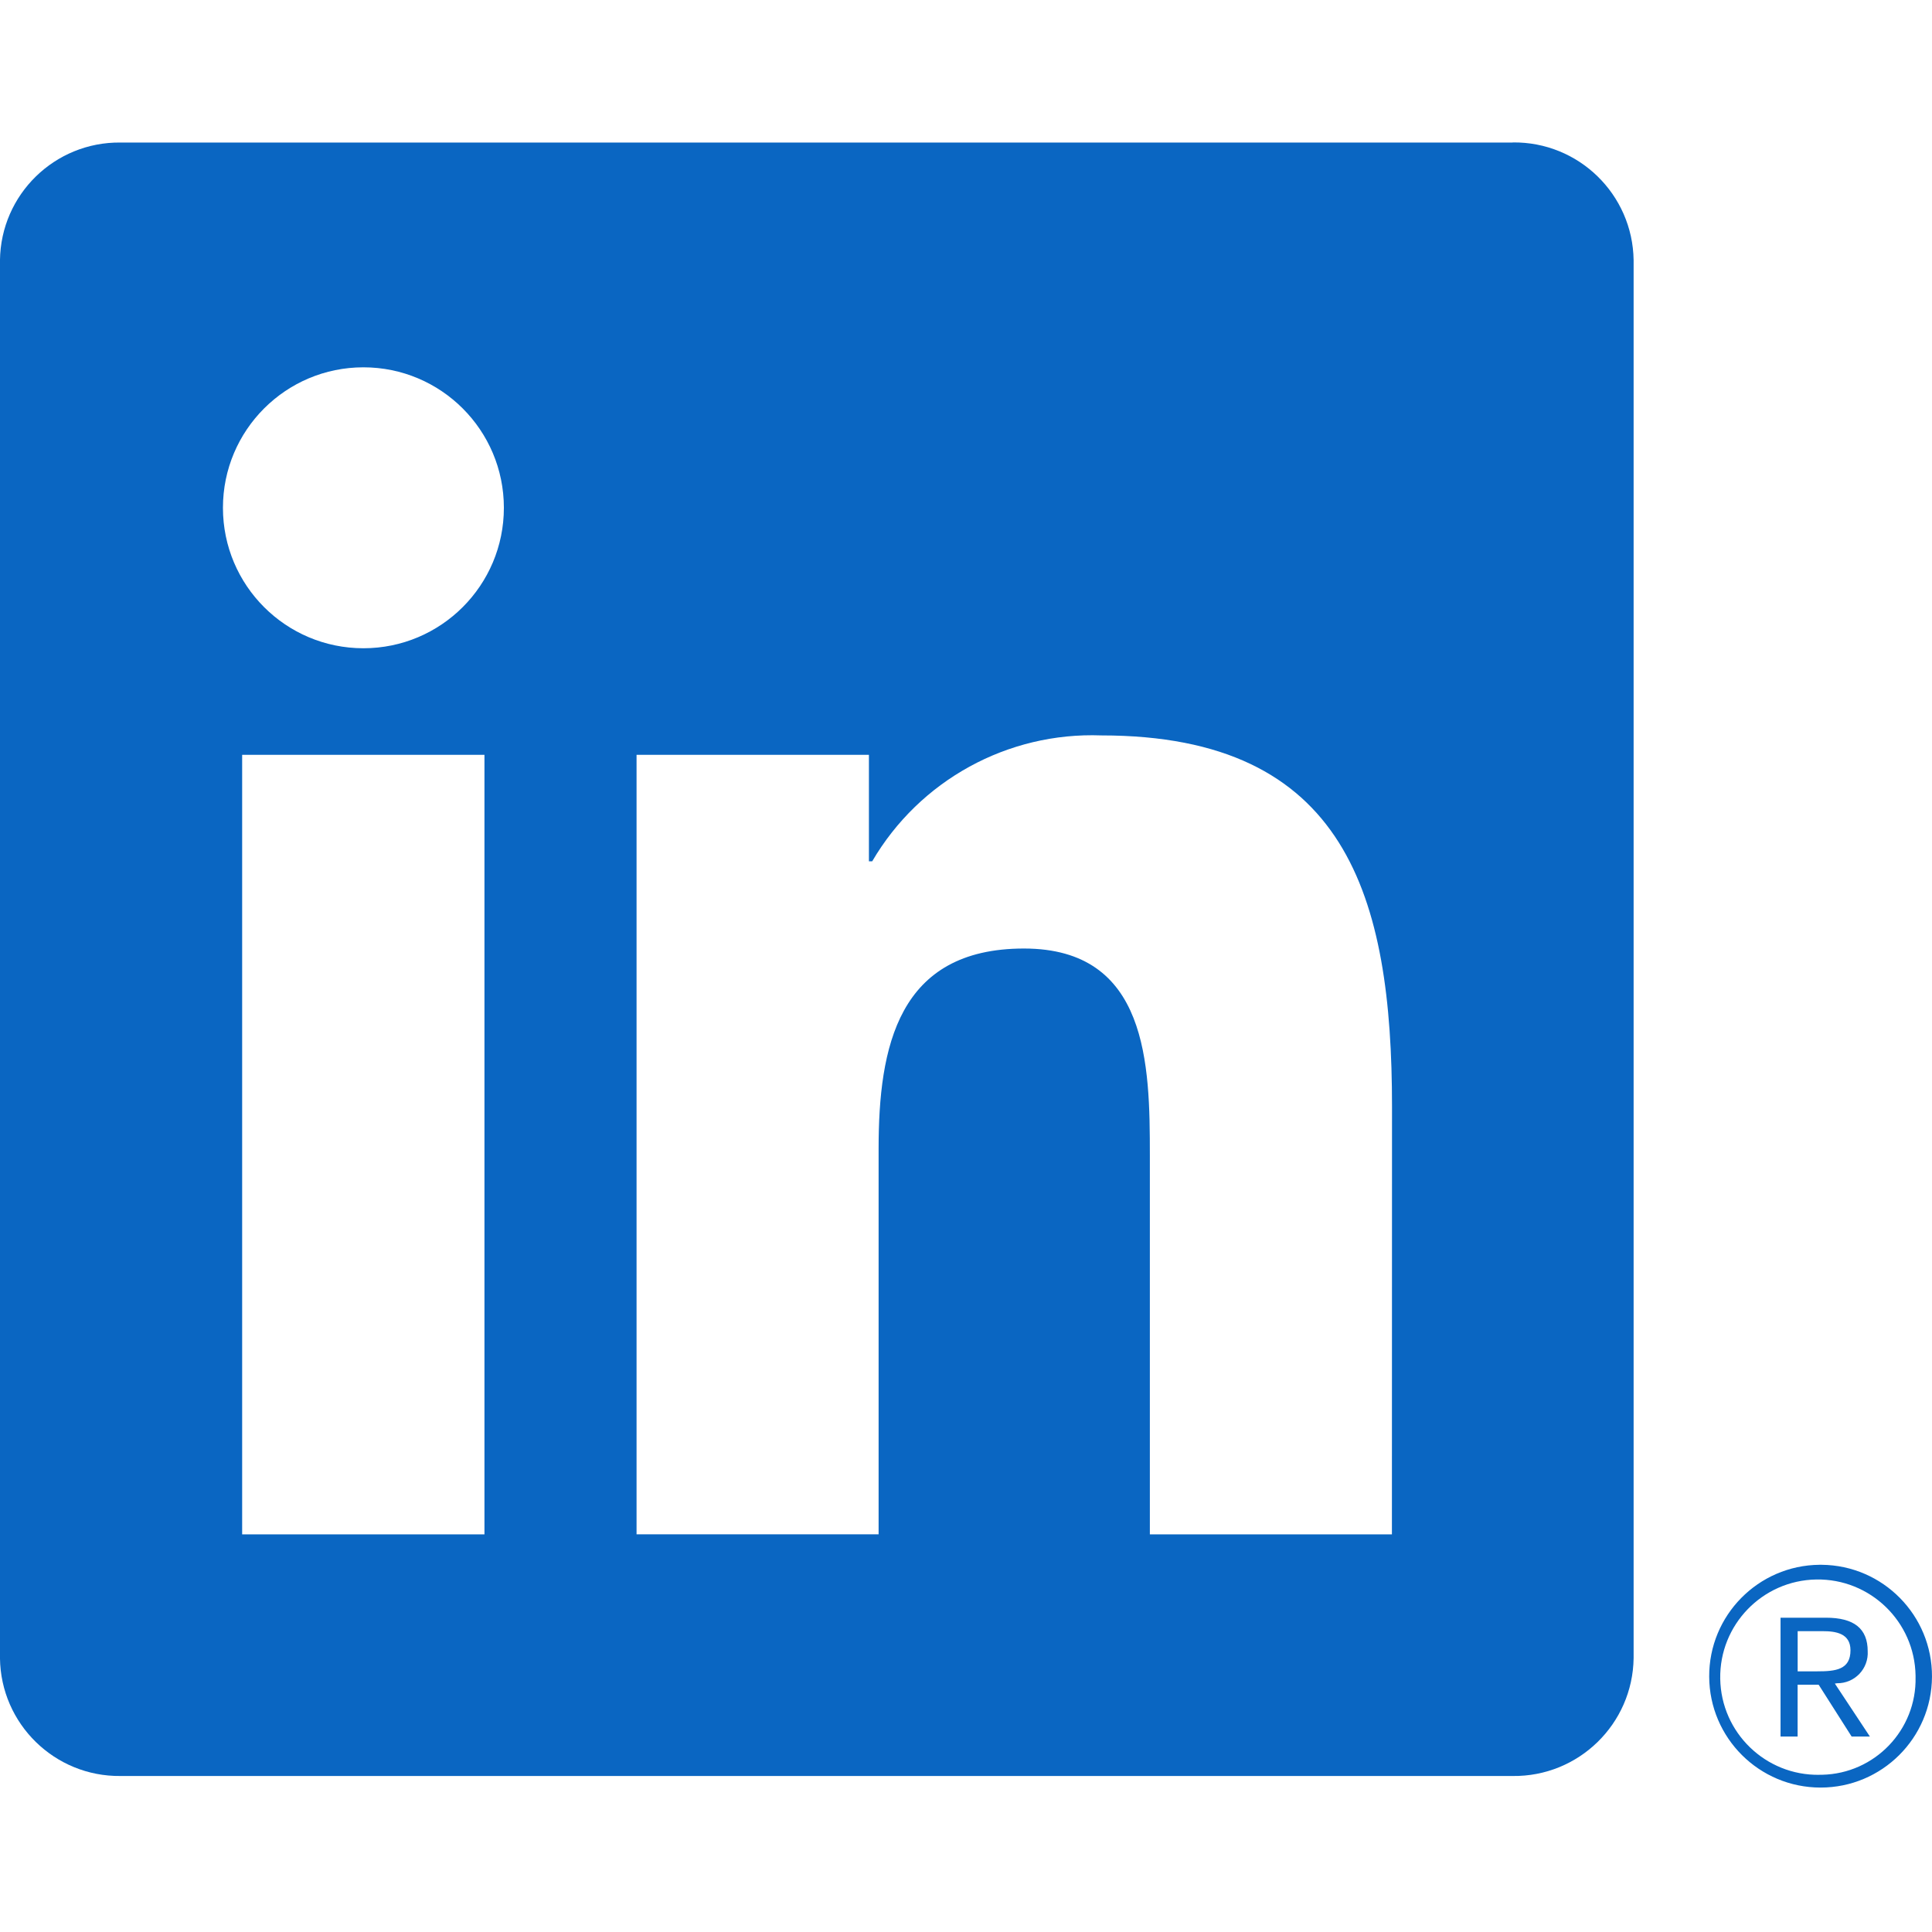
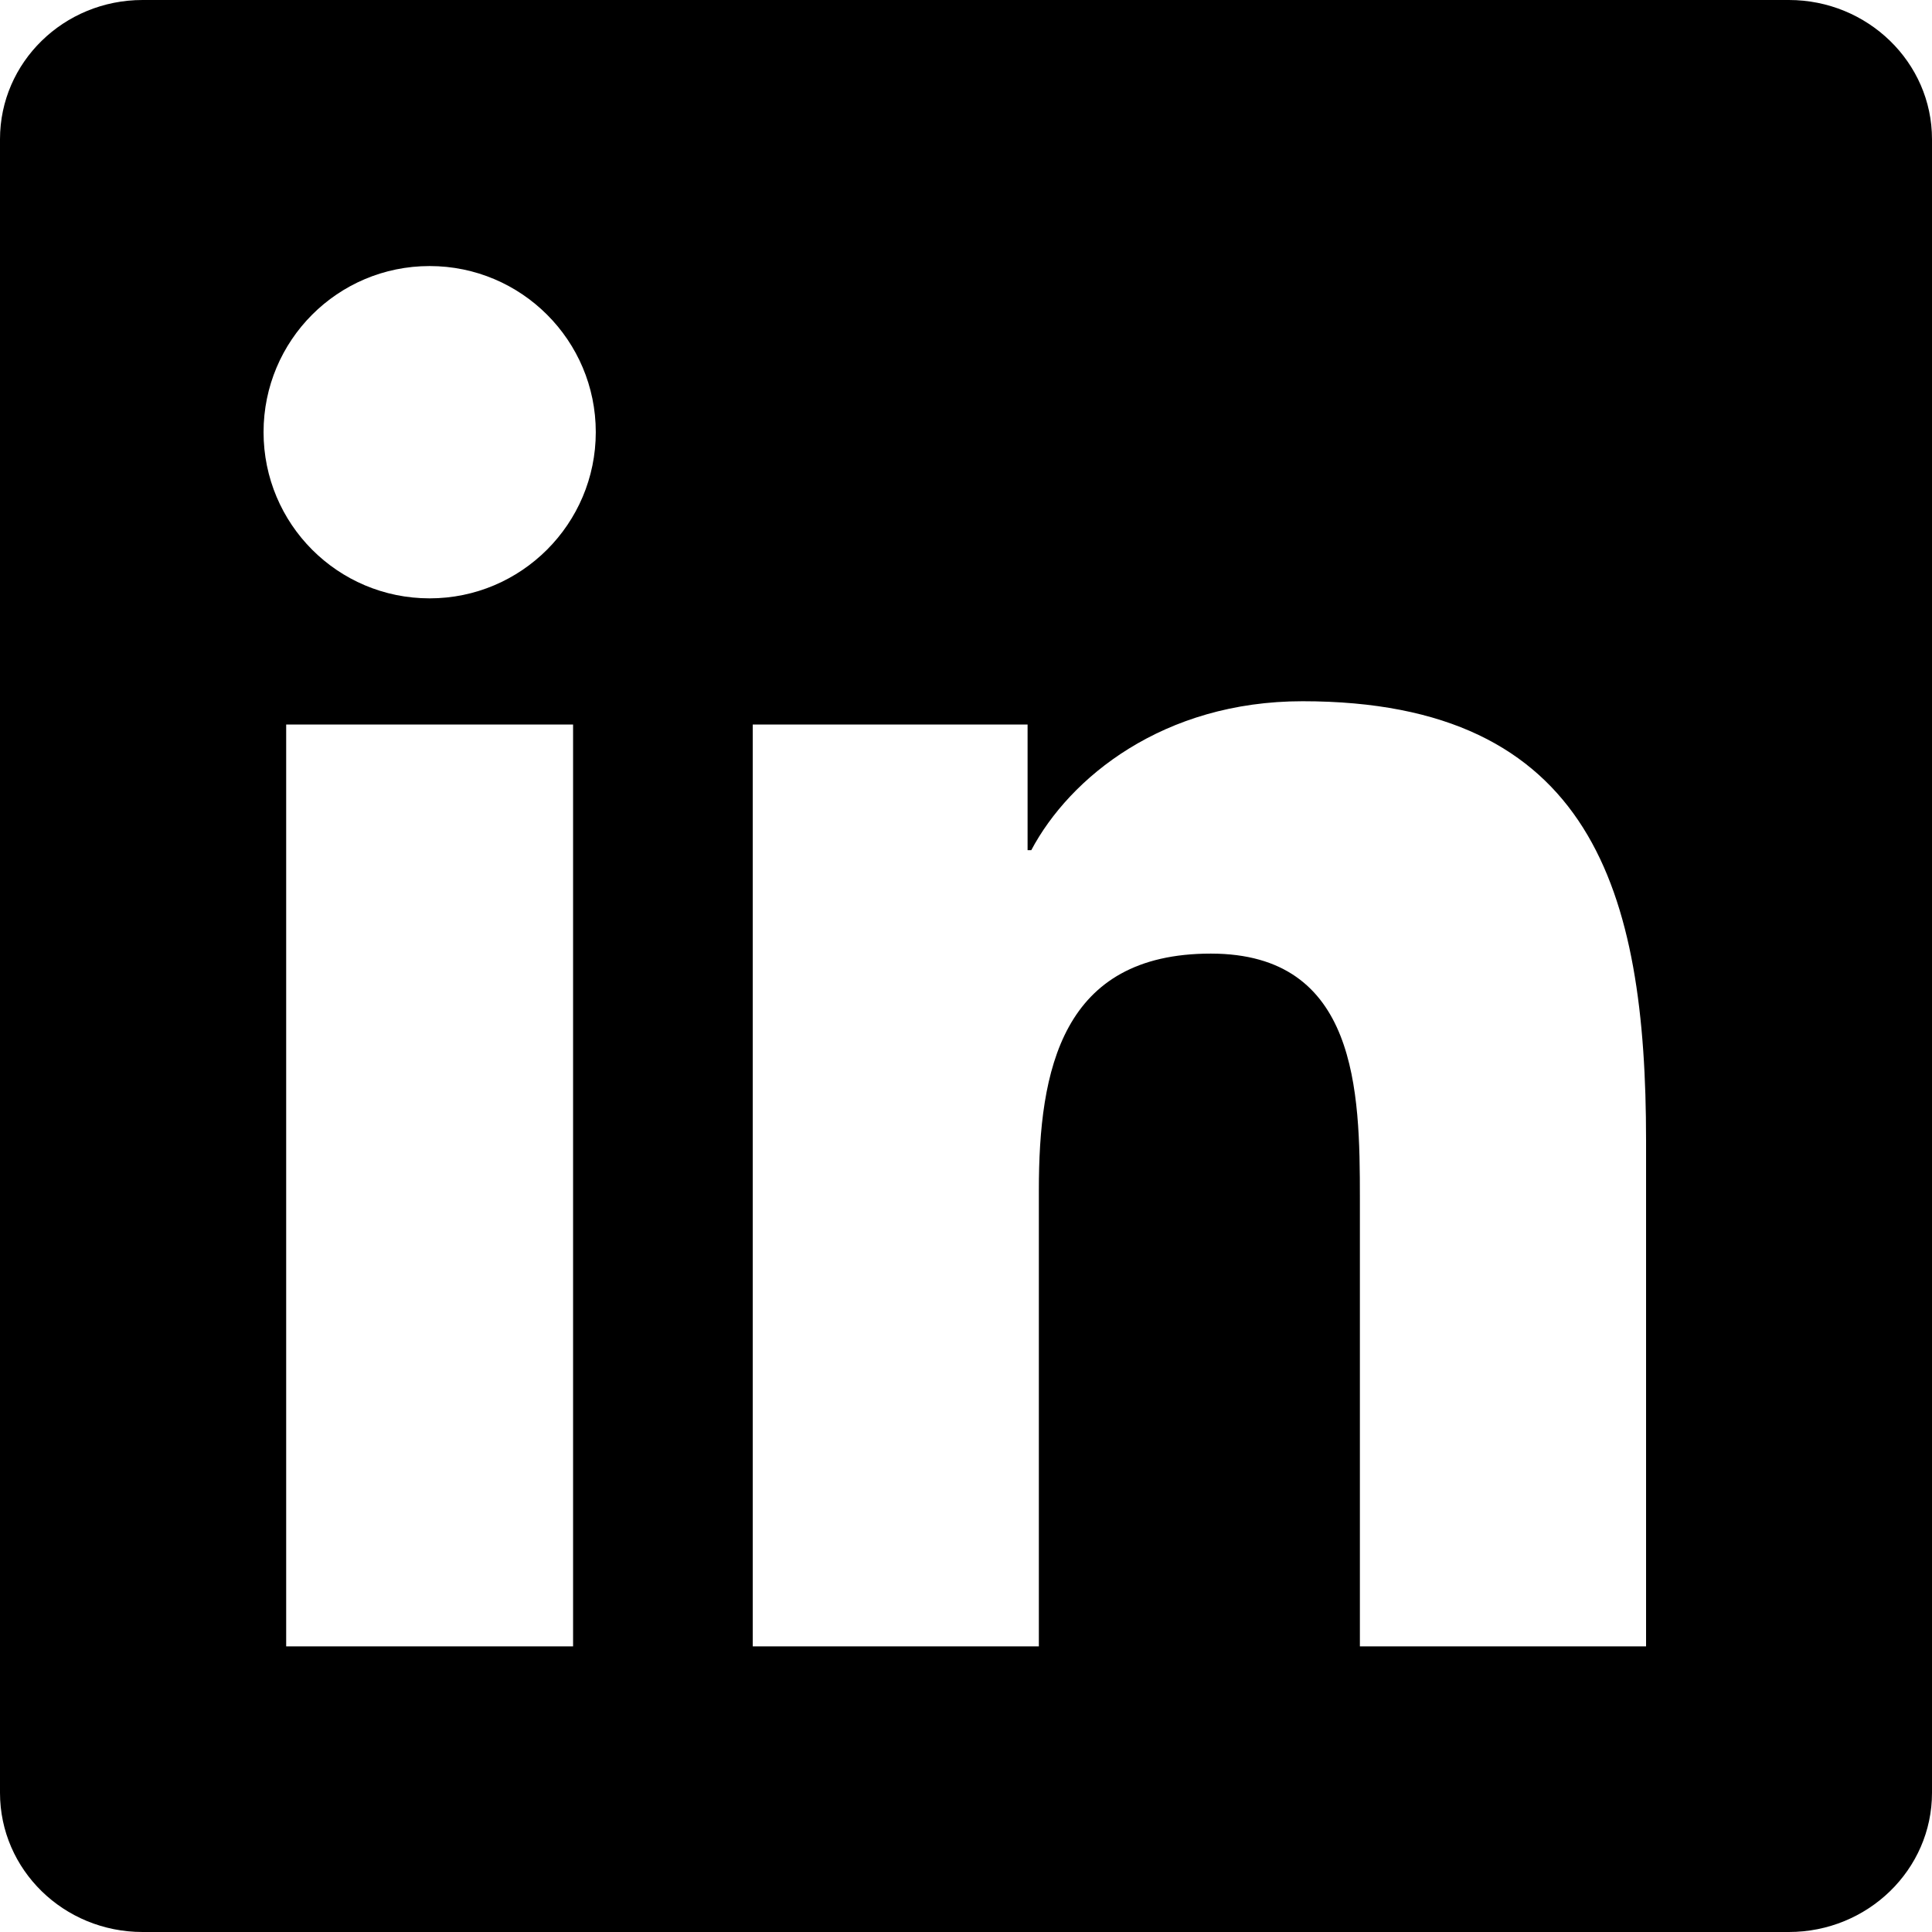
- <svg xmlns="http://www.w3.org/2000/svg" id="Group_1282" data-name="Group 1282" width="25" height="25" viewBox="0 0 76.624 65.326">
-   <path id="Path_2525" data-name="Path 2525" d="M1165,274.515a1.2,1.2,0,0,0,1.21-1.269c0-.9-.543-1.33-1.657-1.33h-1.8v4.712h.677v-2.054h.832l.019.025,1.291,2.029h.724l-1.389-2.1Zm-.783-.472h-.785V272.45h.995c.514,0,1.1.084,1.1.757,0,.774-.593.836-1.314.836" transform="translate(-1092.136 -213.406)" fill="#0a66c2" />
-   <path id="Path_2520" data-name="Path 2520" d="M958.98,112.559h-9.6V97.525c0-3.585-.064-8.2-4.993-8.2-5,0-5.765,3.906-5.765,7.939v15.294h-9.6V81.642h9.216v4.225h.129a10.1,10.1,0,0,1,9.093-4.994c9.73,0,11.524,6.4,11.524,14.726ZM918.19,77.416a5.571,5.571,0,1,1,5.57-5.572,5.571,5.571,0,0,1-5.57,5.572m4.8,35.143h-9.61V81.642h9.61Zm40.776-55.2h-55.21a4.728,4.728,0,0,0-4.781,4.67v55.439a4.731,4.731,0,0,0,4.781,4.675h55.21a4.741,4.741,0,0,0,4.8-4.675V62.025a4.738,4.738,0,0,0-4.8-4.67" transform="translate(-903.776 -57.355)" fill="#0a66c2" />
-   <path id="Path_2526" data-name="Path 2526" d="M1156.525,264.22a4.418,4.418,0,1,0,.085,0h-.085m0,8.33a3.874,3.874,0,1,1,3.809-3.938c0,.022,0,.043,0,.065a3.791,3.791,0,0,1-3.708,3.871h-.1" transform="translate(-1084.362 -207.809)" fill="#0a66c2" />
+ <svg xmlns="http://www.w3.org/2000/svg" role="img" viewBox="0 0 24 24">
+   <path d="M20.447 20.452h-3.554v-5.569c0-1.328-.027-3.037-1.852-3.037-1.853 0-2.136 1.445-2.136 2.939v5.667H9.351V9h3.414v1.561h.046c.477-.9 1.637-1.85 3.37-1.85 3.601 0 4.267 2.37 4.267 5.455v6.286zM5.337 7.433c-1.144 0-2.063-.926-2.063-2.065 0-1.138.92-2.063 2.063-2.063 1.14 0 2.064.925 2.064 2.063 0 1.139-.925 2.065-2.064 2.065zm1.782 13.019H3.555V9h3.564v11.452zM22.225 0H1.771C.792 0 0 .774 0 1.729v20.542C0 23.227.792 24 1.771 24h20.451C23.2 24 24 23.227 24 22.271V1.729C24 .774 23.2 0 22.222 0h.003z" />
</svg>
